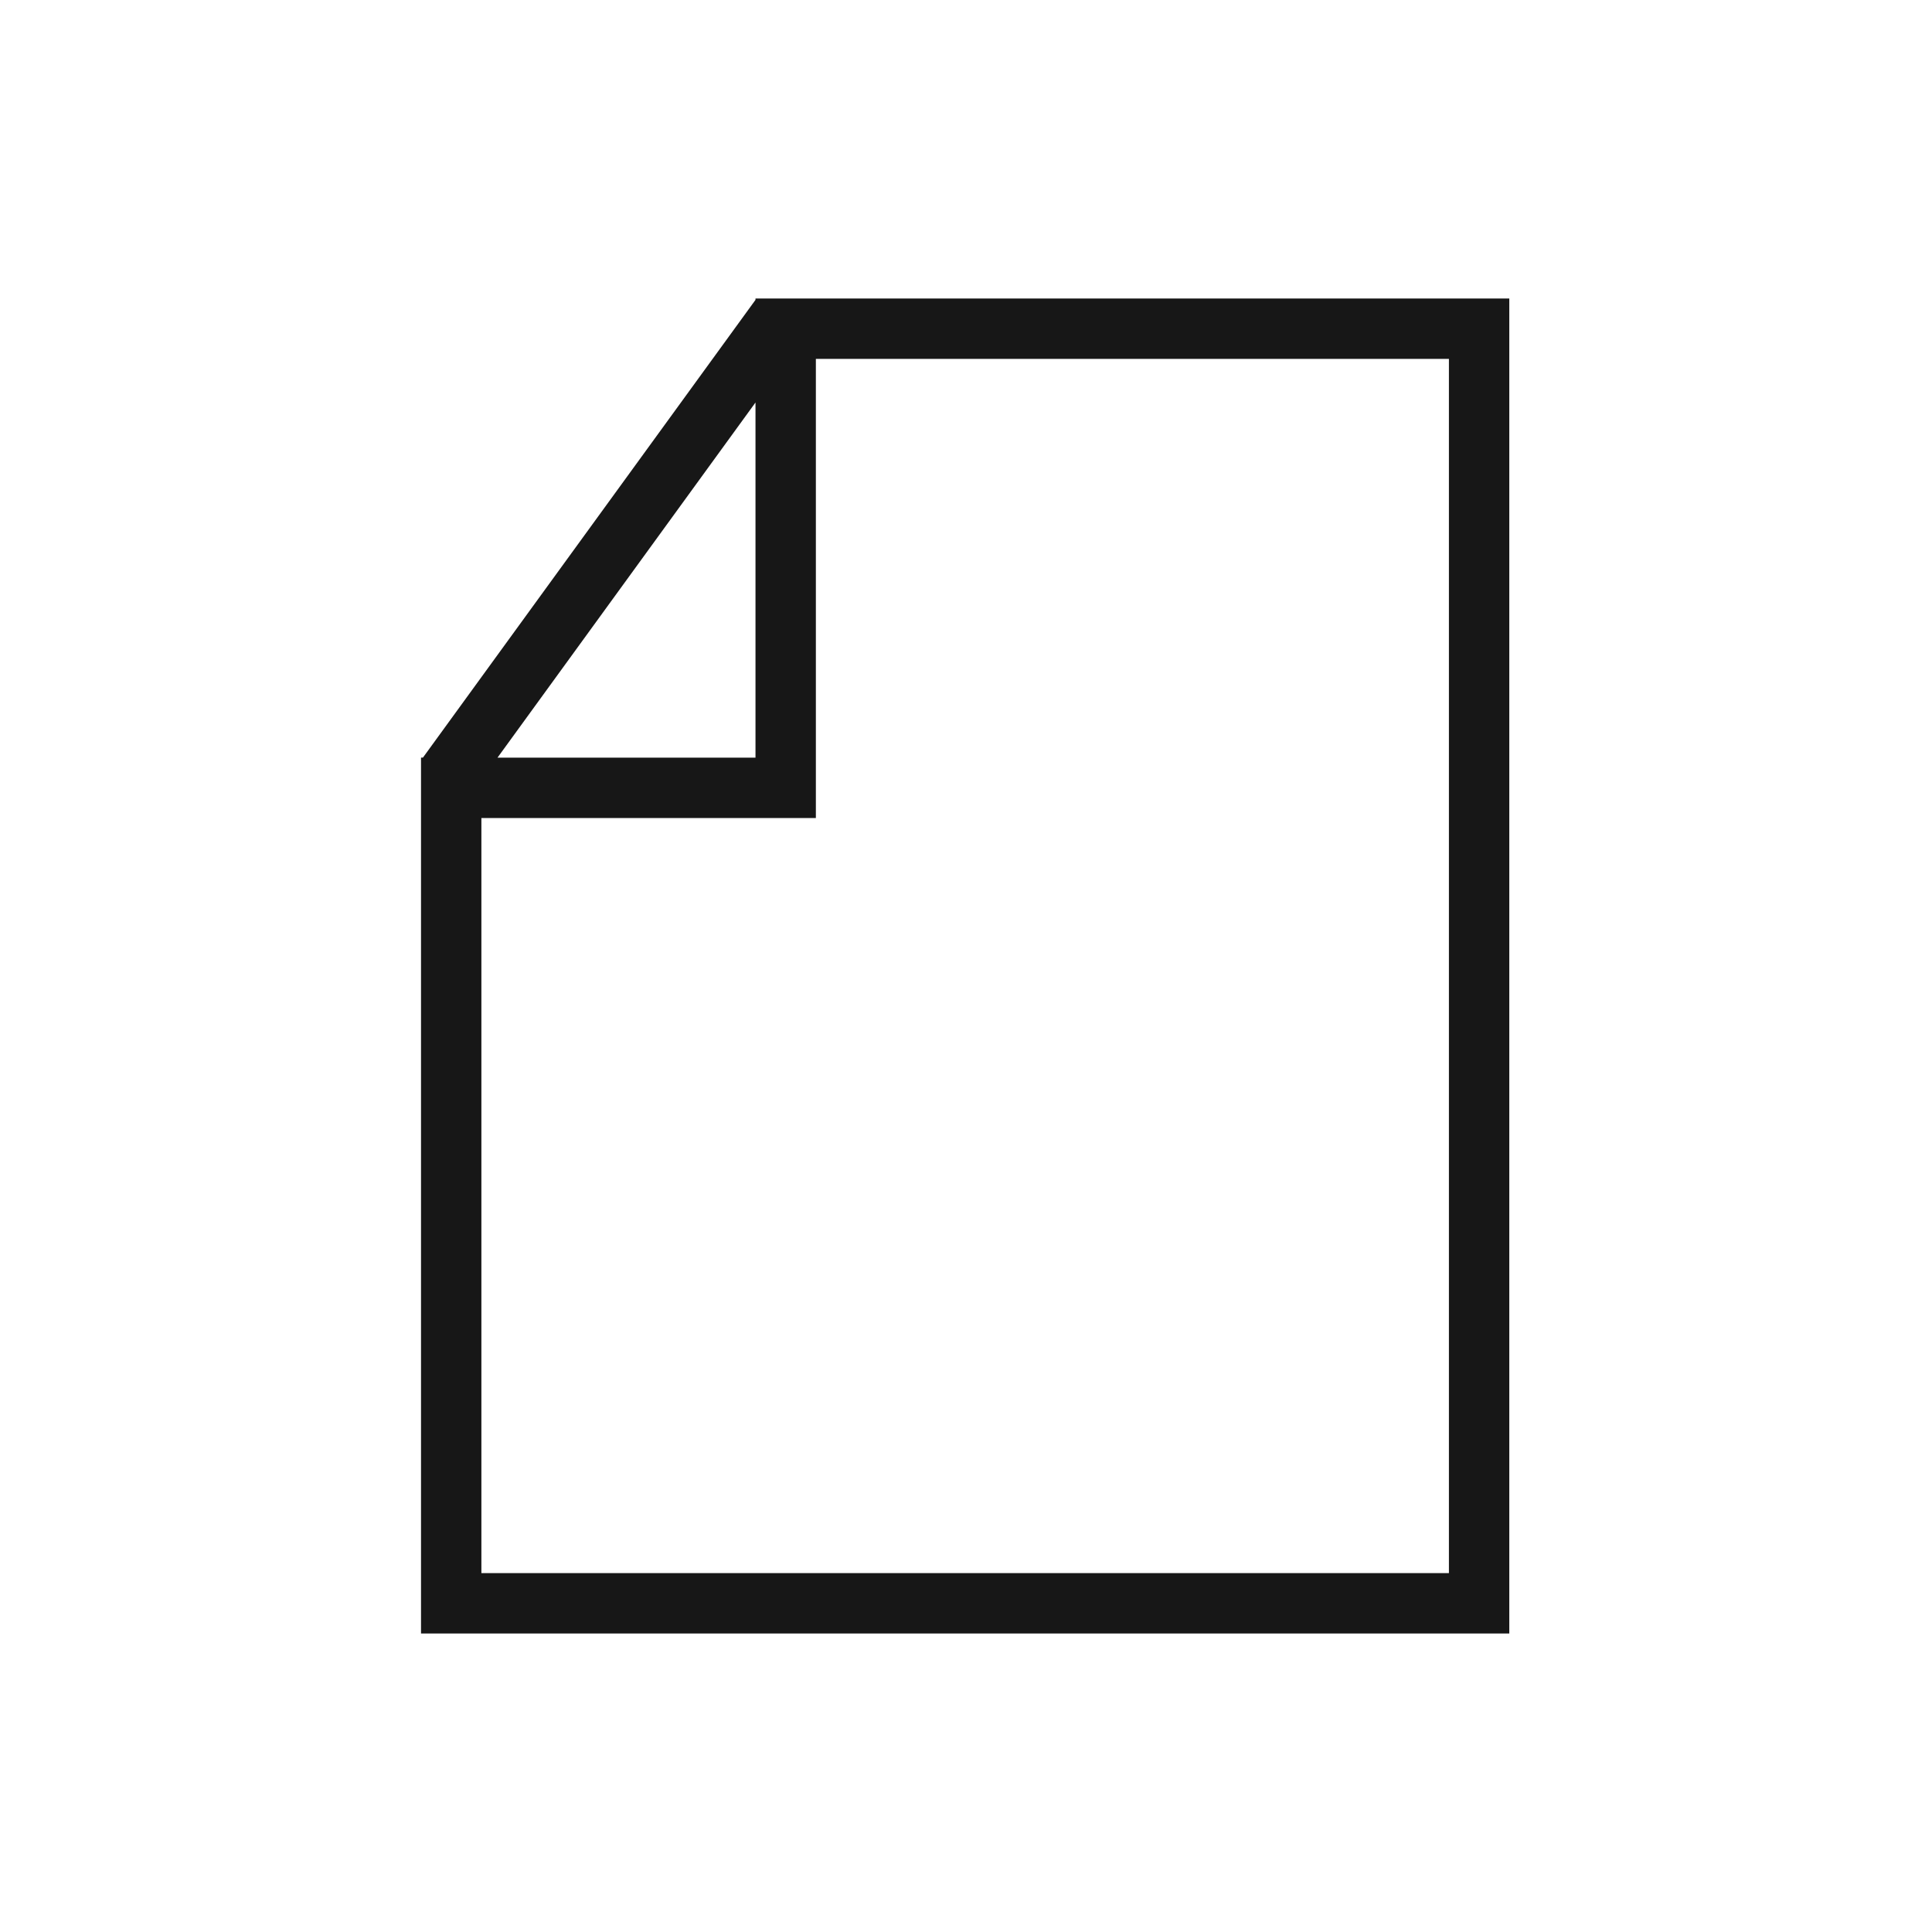
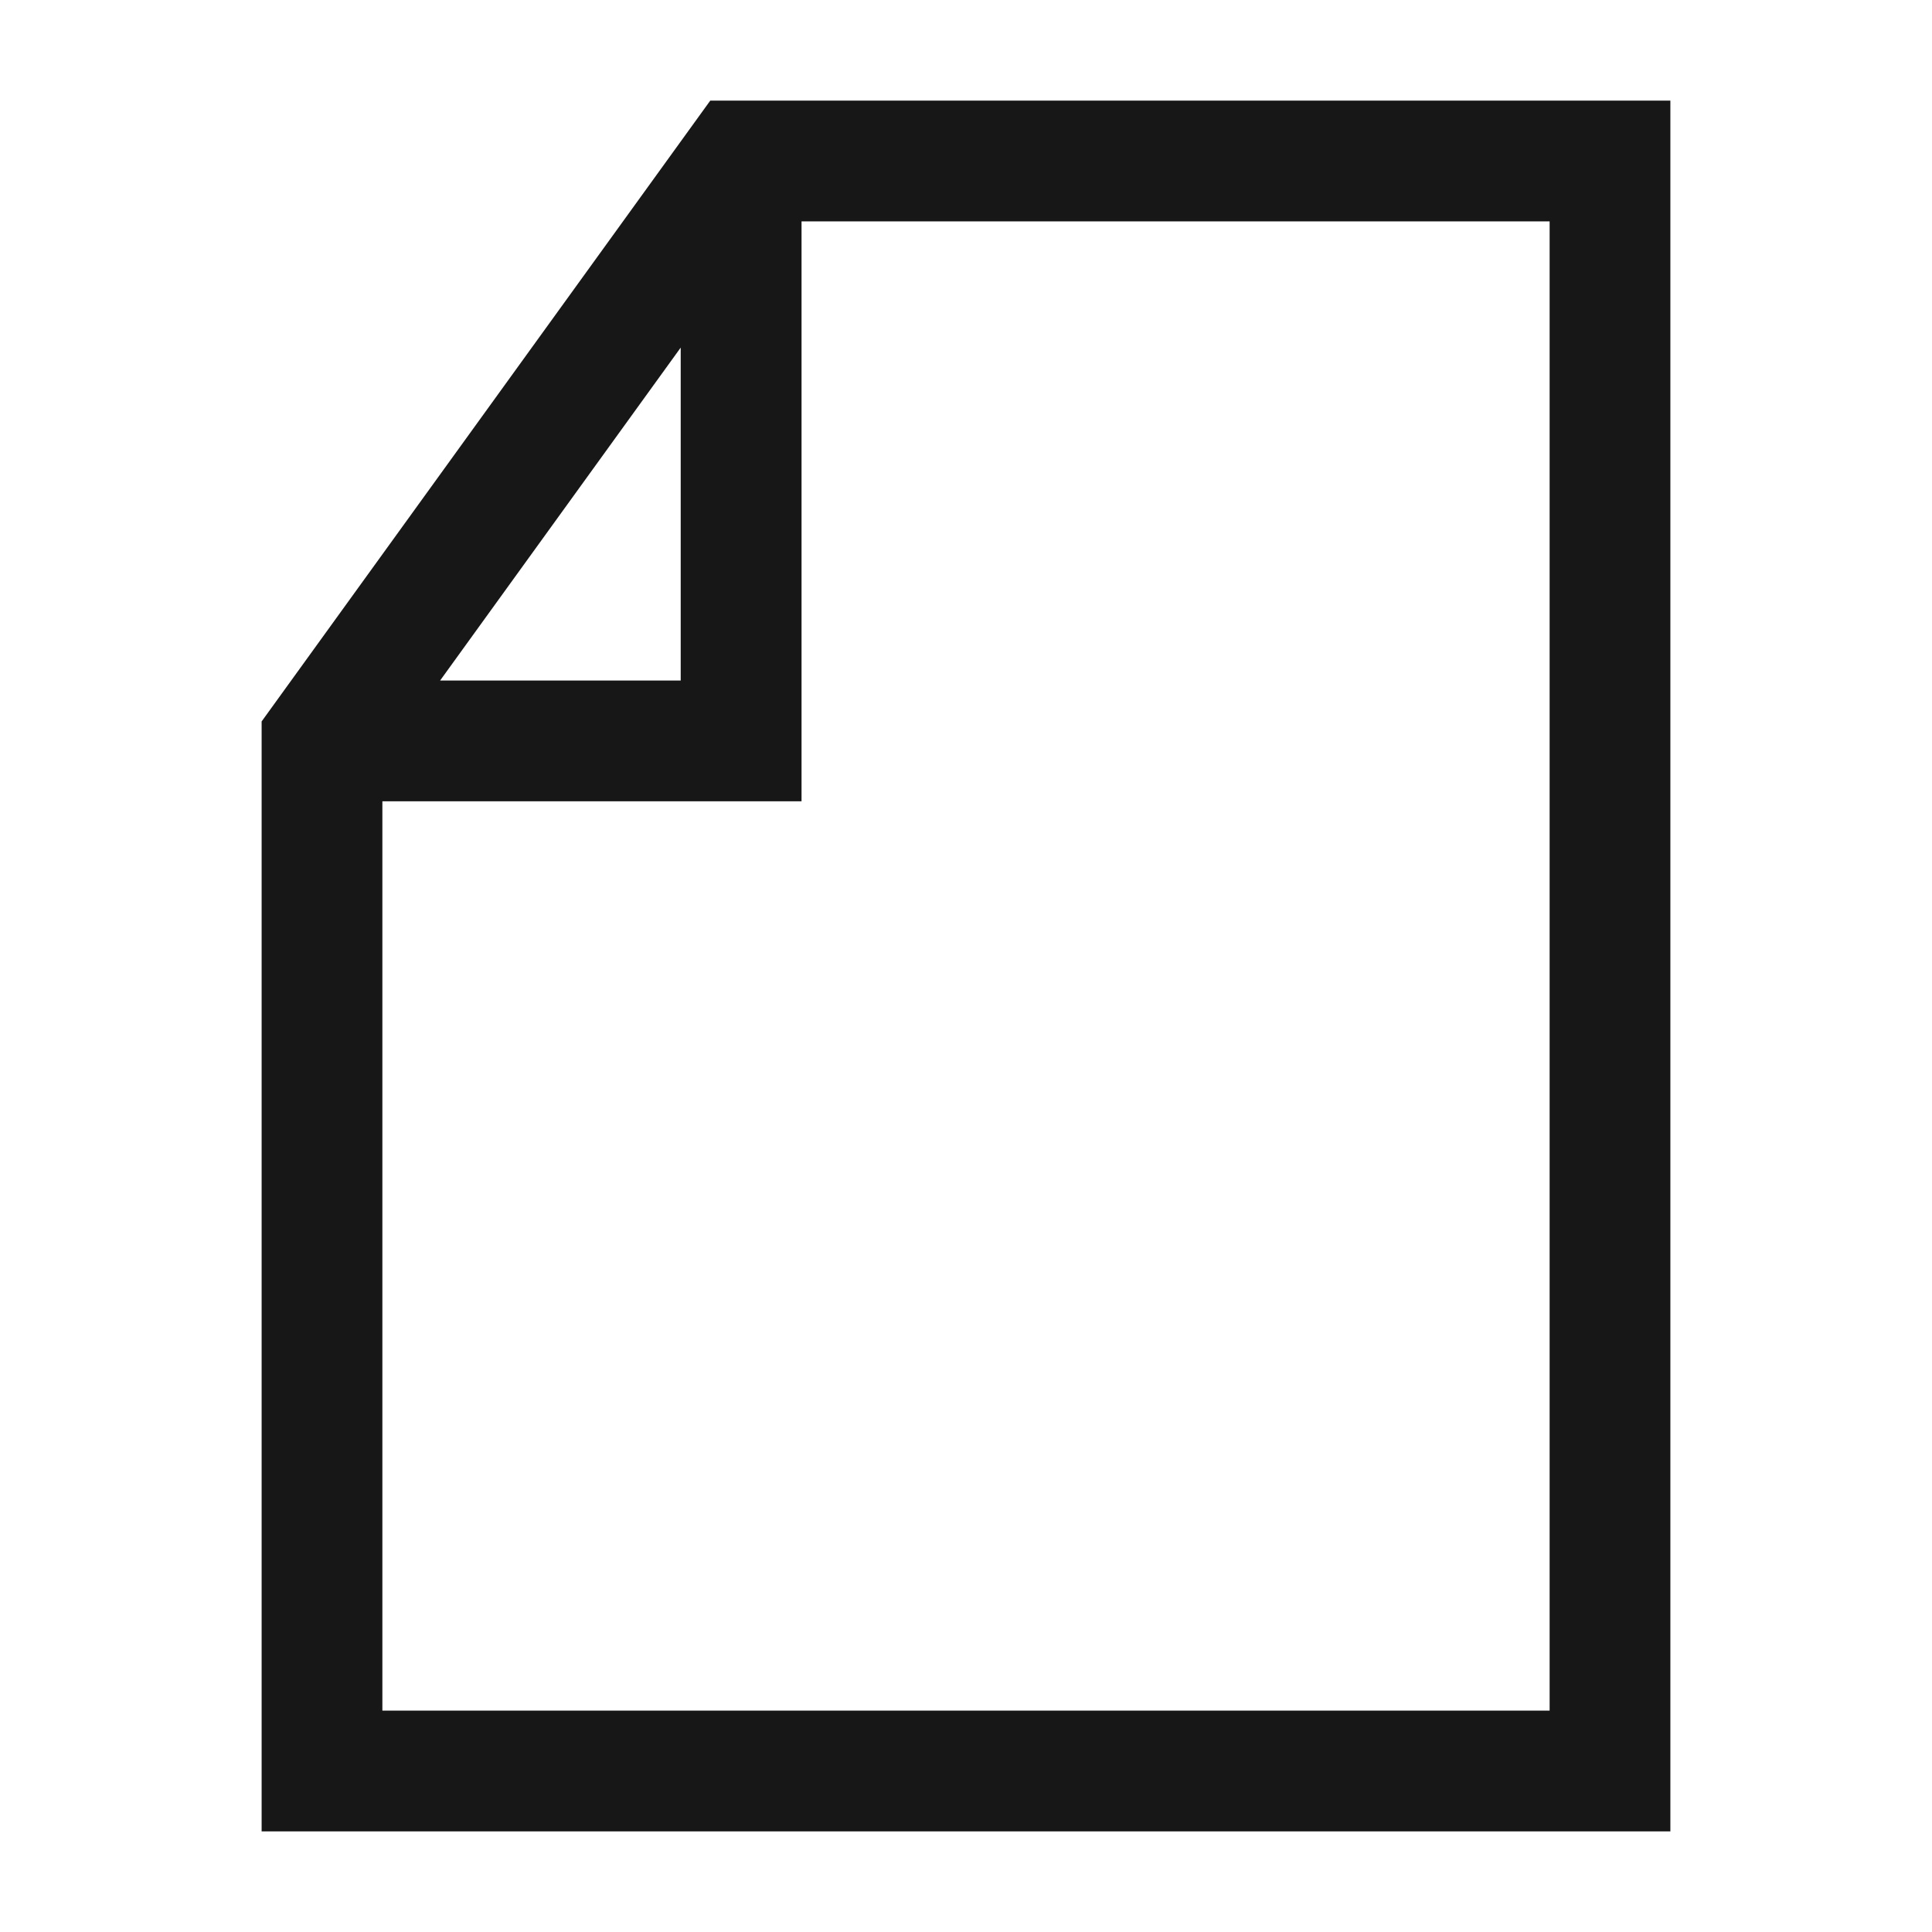
<svg xmlns="http://www.w3.org/2000/svg" viewBox="0 0 24 24">
-   <path d="M9.385,3.708v.017l-4.131,5.686H5.23V20.292H18.749V3.708Zm0,1.292V9.412H6.18ZM17.999,19.542H5.98V10.162h4.155V4.458H17.999Z" fill="#171717" />
+   <path d="M8.823,1.25,3.25,8.962V22.75h17.5v-21.5Zm-.367,3.068V8.454H5.467ZM19.25,21.25H4.75V9.954H9.957V2.75H19.25Z" fill="#171717" />
</svg>
